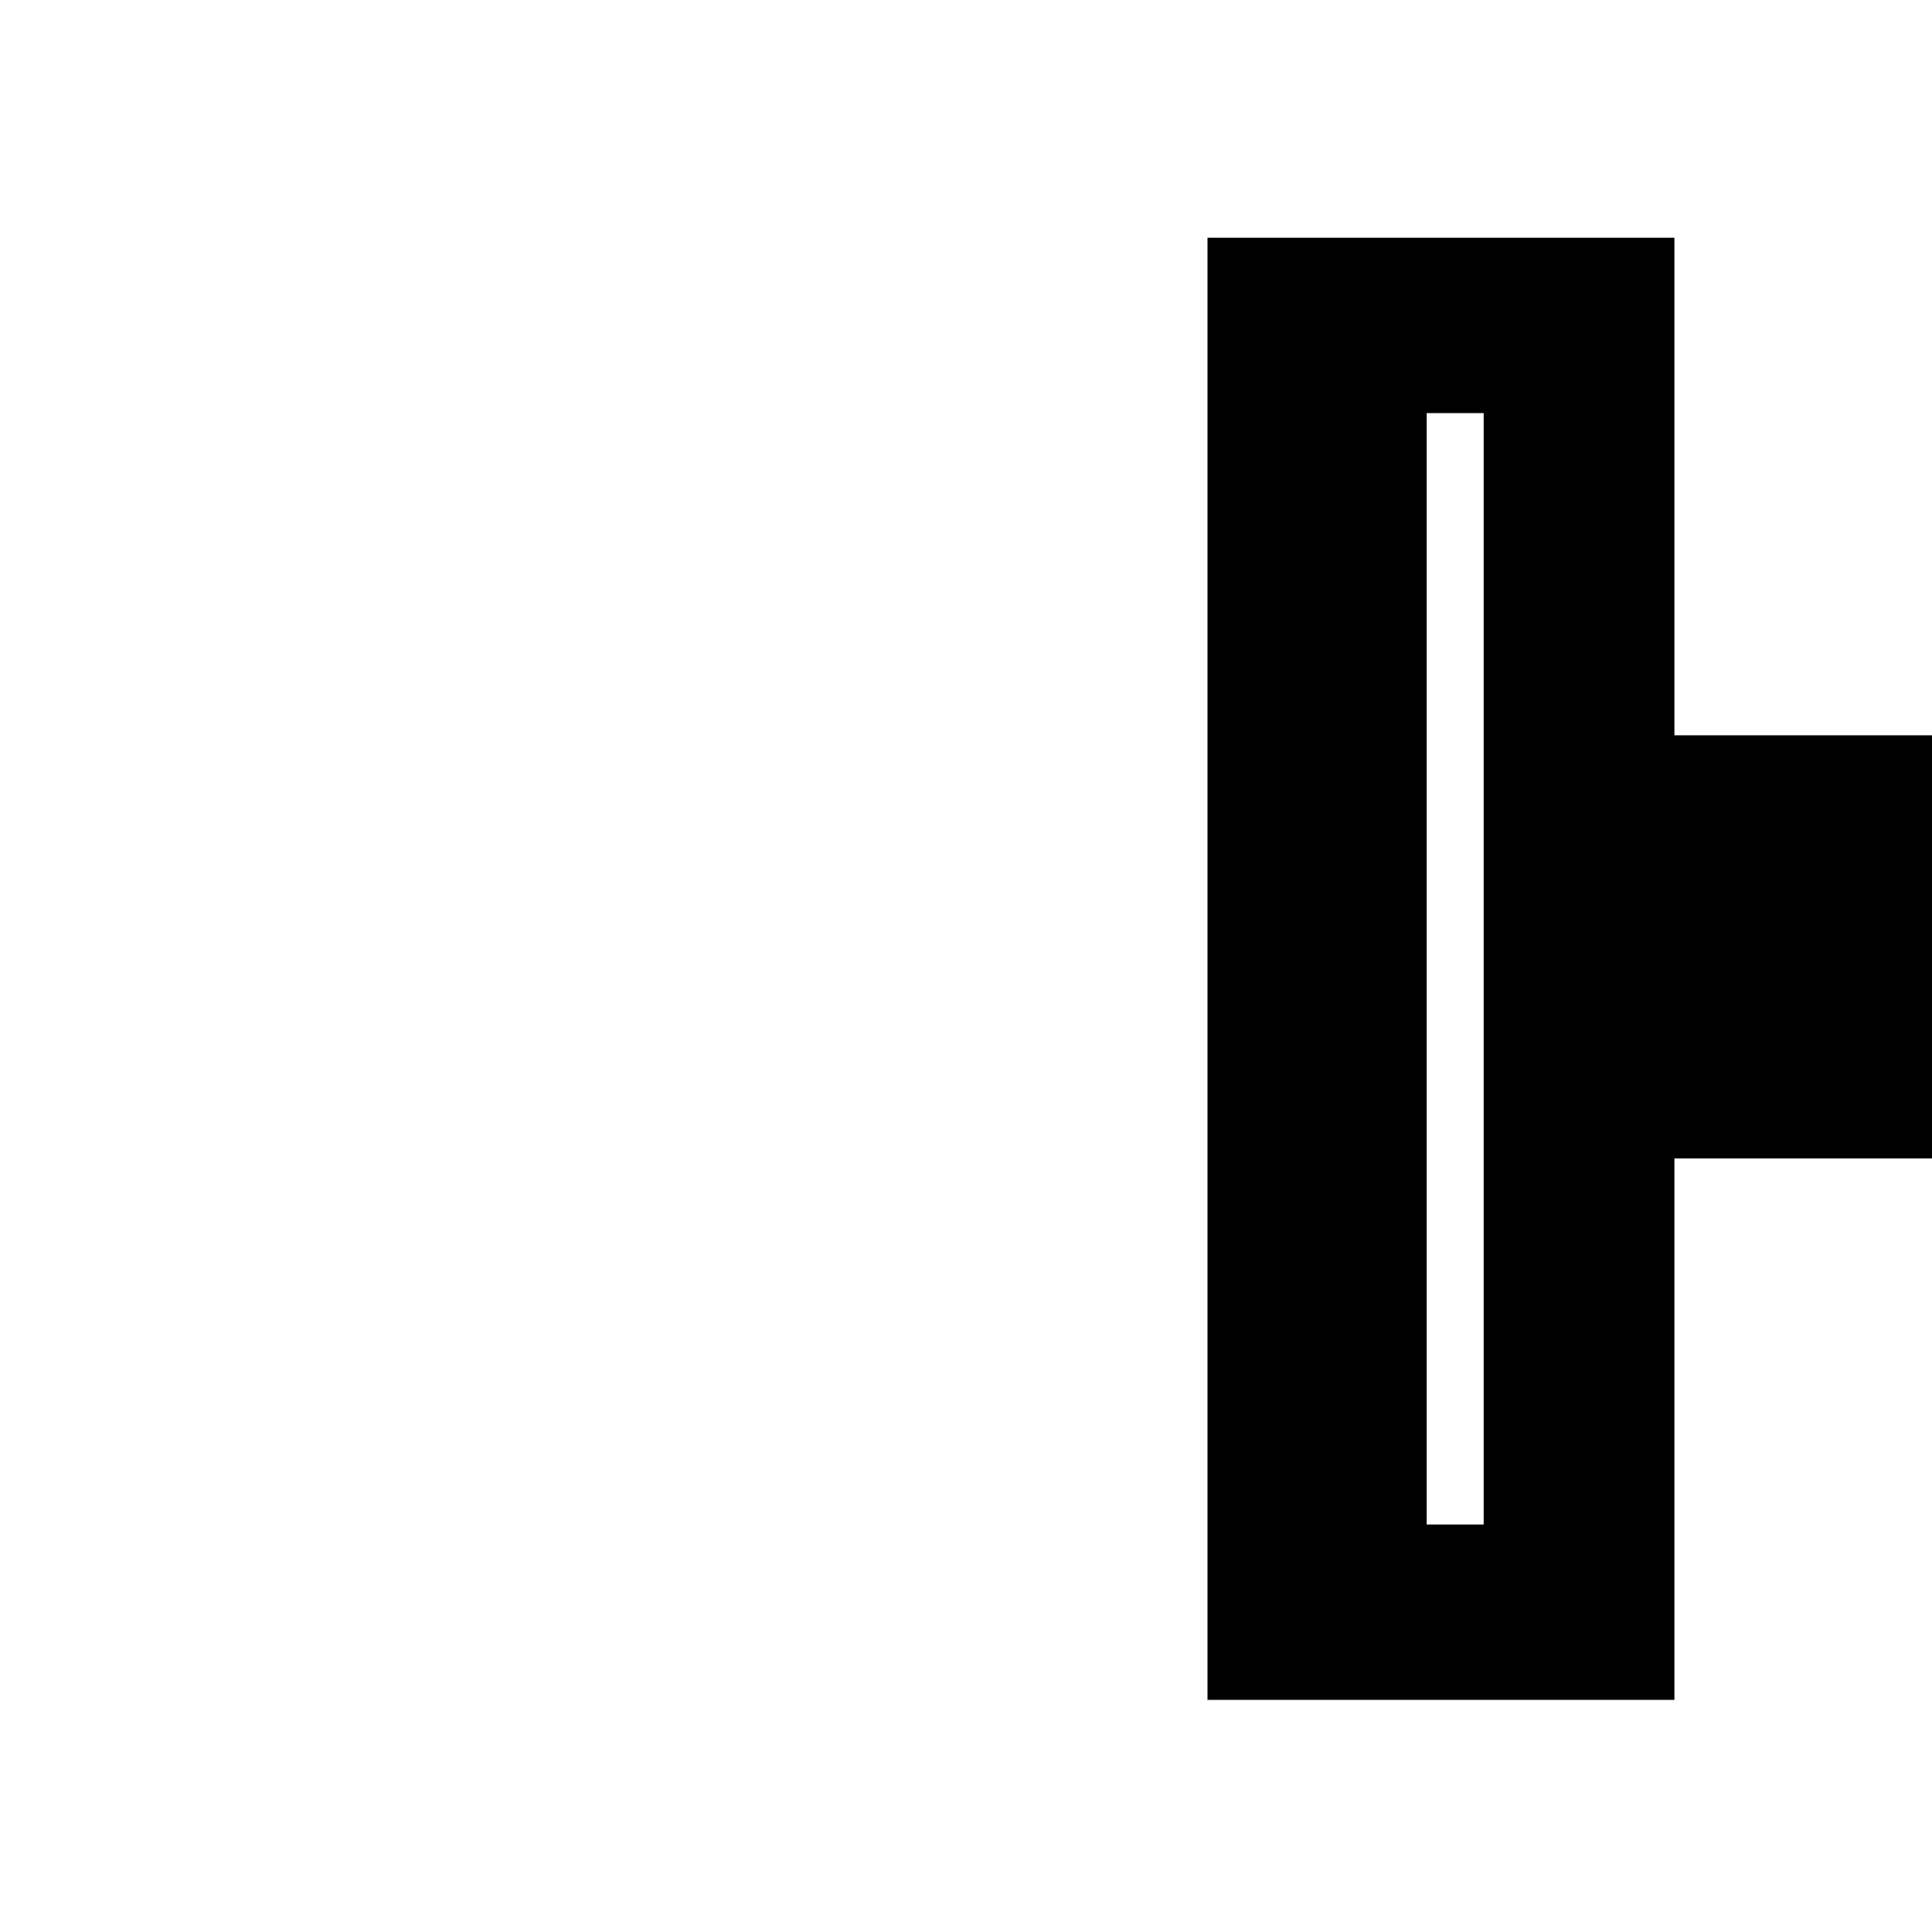
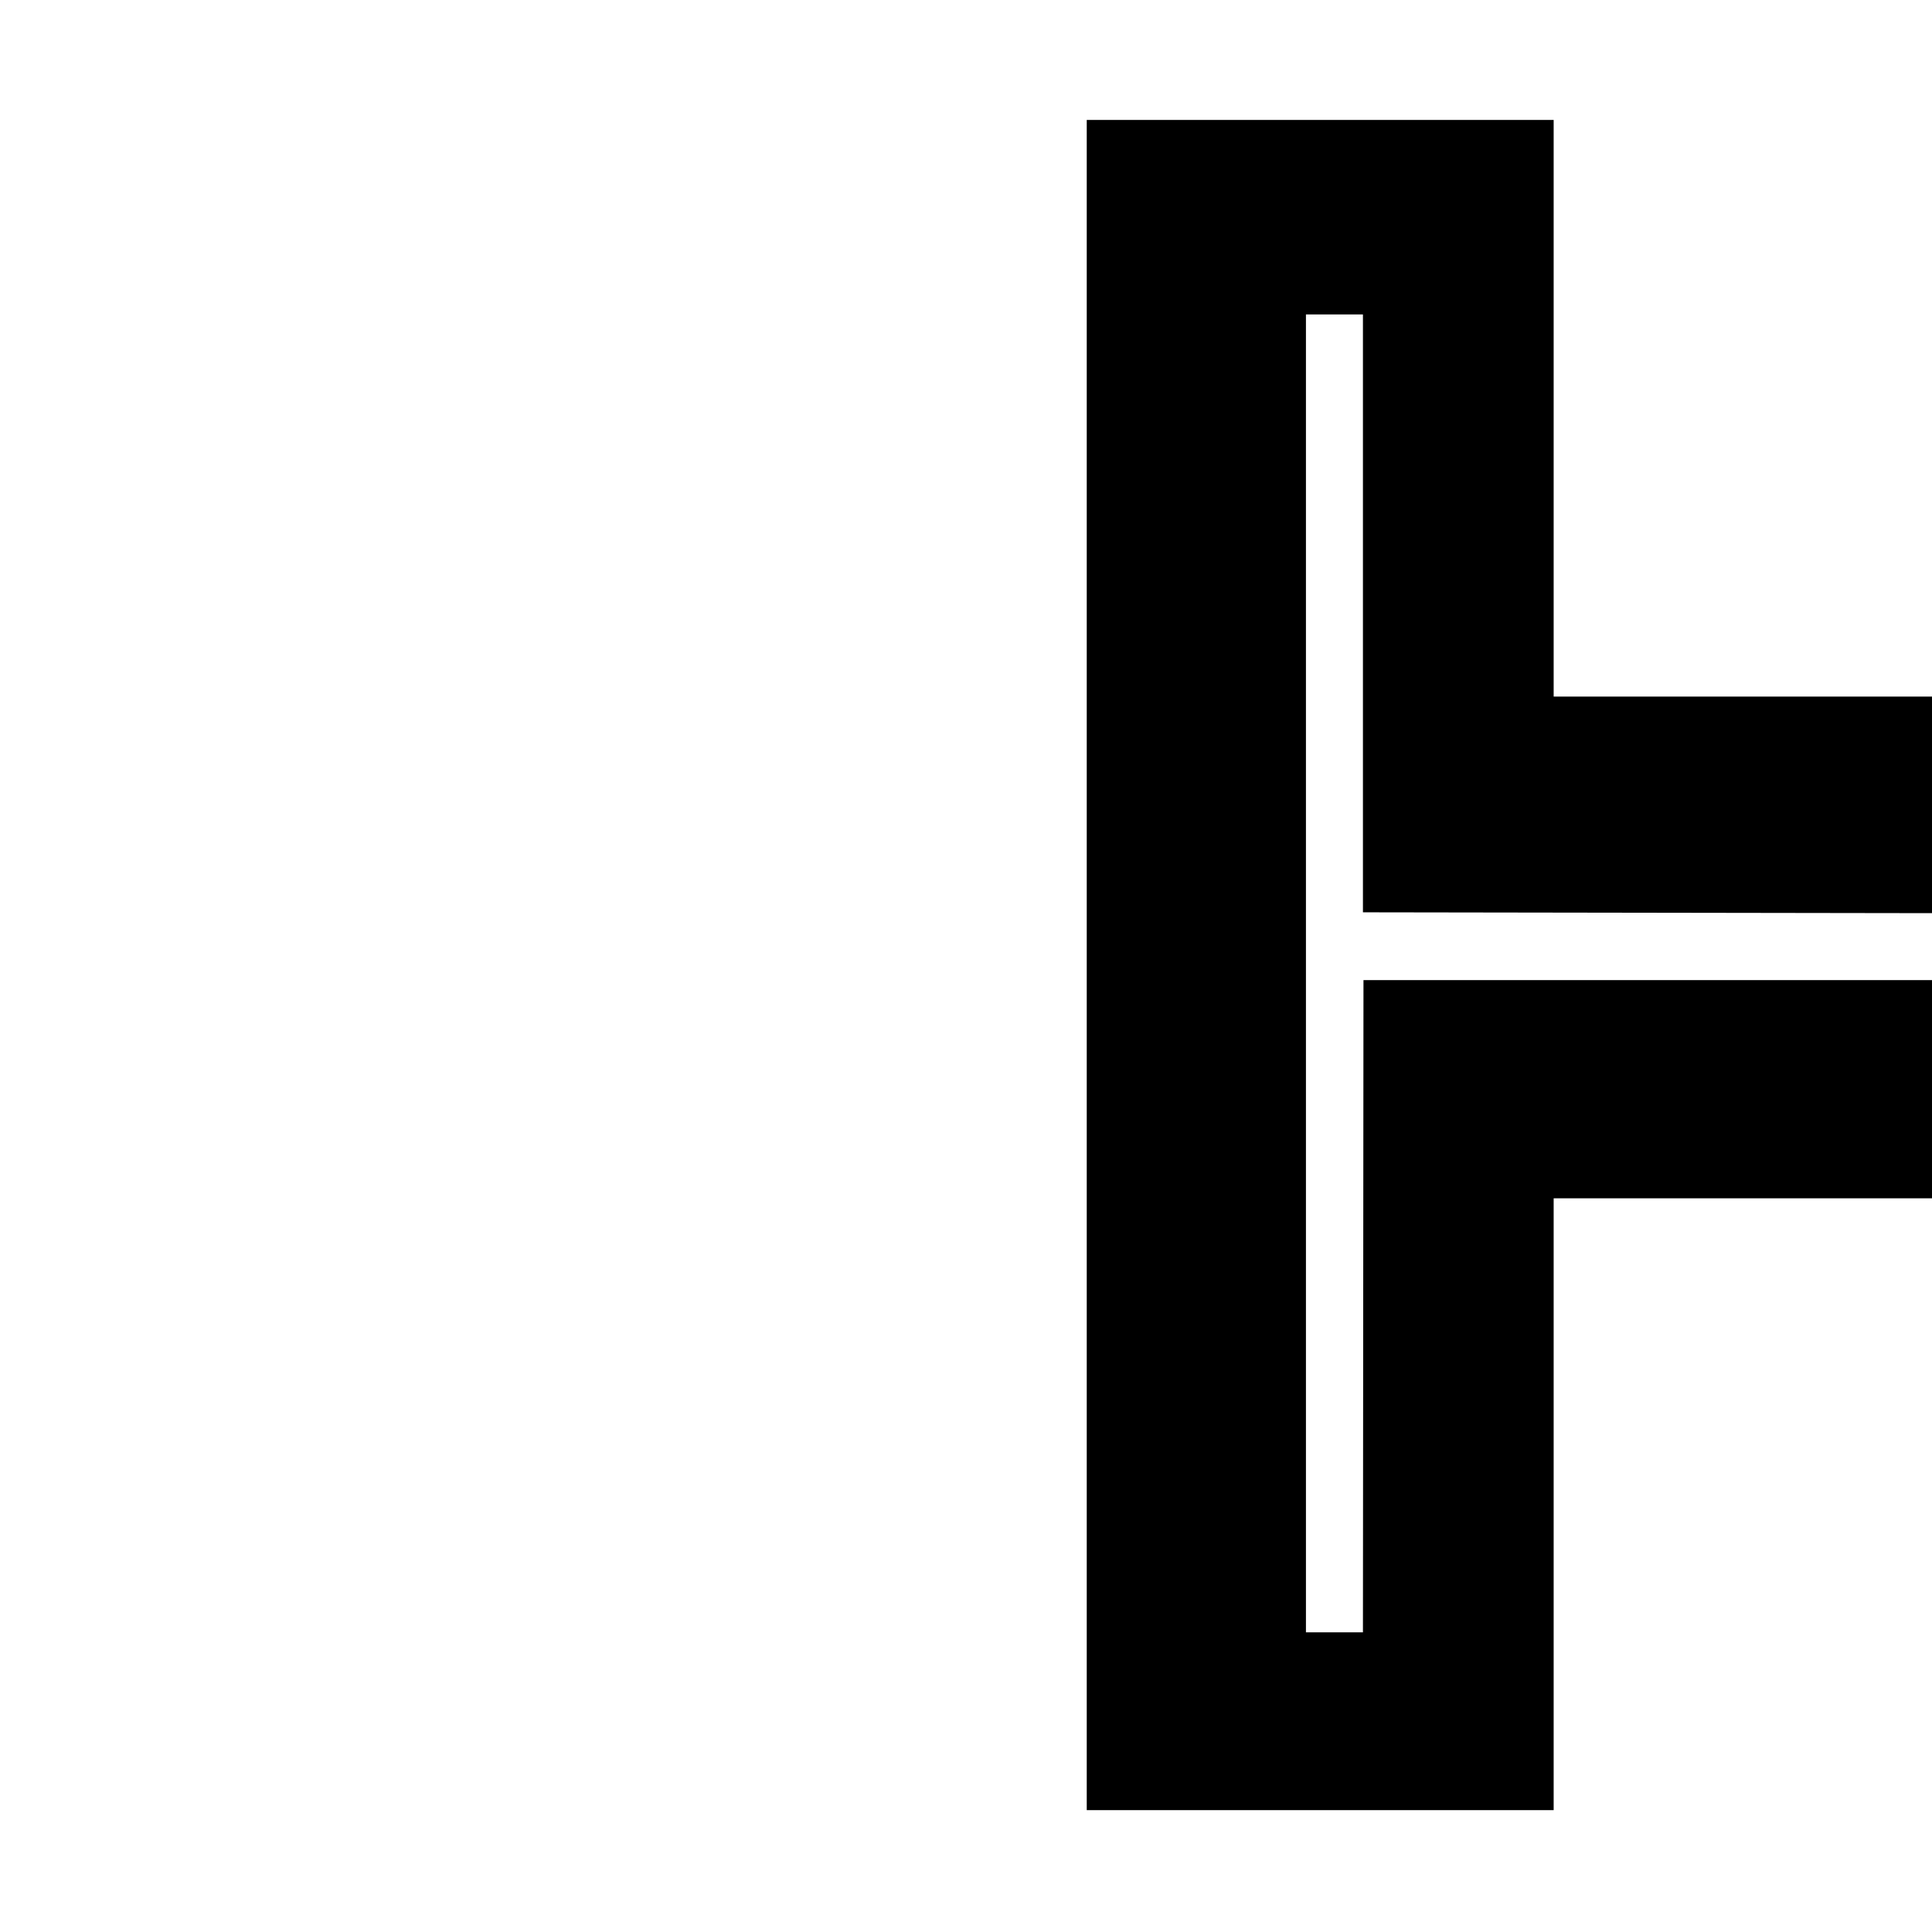
- <svg xmlns="http://www.w3.org/2000/svg" version="1.1" id="Ebene_1_Kopie" x="0px" y="0px" width="64px" height="63.875px" viewBox="0 0 64 63.875" enable-background="new 0 0 64 63.875" xml:space="preserve">
-   <g>
-     <path fill-rule="evenodd" clip-rule="evenodd" d="M64,38.372h-8.533v17.936H40V7.875h15.467v16.482H64 M49.149,30.385V13.684   h-1.888v36.815h1.888V32.127" />
-     <path fill-rule="evenodd" clip-rule="evenodd" d="M64,55.709" />
-     <path fill-rule="evenodd" clip-rule="evenodd" d="M56.386,56.319" />
-     <path fill-rule="evenodd" clip-rule="evenodd" d="M56.386,56.319" />
-     <path fill-rule="evenodd" clip-rule="evenodd" d="M56.386,56.319" />
+ <svg xmlns="http://www.w3.org/2000/svg" version="1.1" x="0px" y="0px" width="64px" height="63.875px" viewBox="0 0 64 63.875" enable-background="new 0 0 64 63.875" xml:space="preserve">
+   <g id="Ebene_1_Kopie">
+     <path fill-rule="evenodd" clip-rule="evenodd" d="M64,30.248L45.149,30.22V10.416h-1.888v43.655h1.888l0.018-21.605H64v7.227   H51.467v20.267H36V3.973h15.467v19.101H64V30.248z" />
  </g>
+   <g id="Ebene_2">
+ </g>
</svg>
